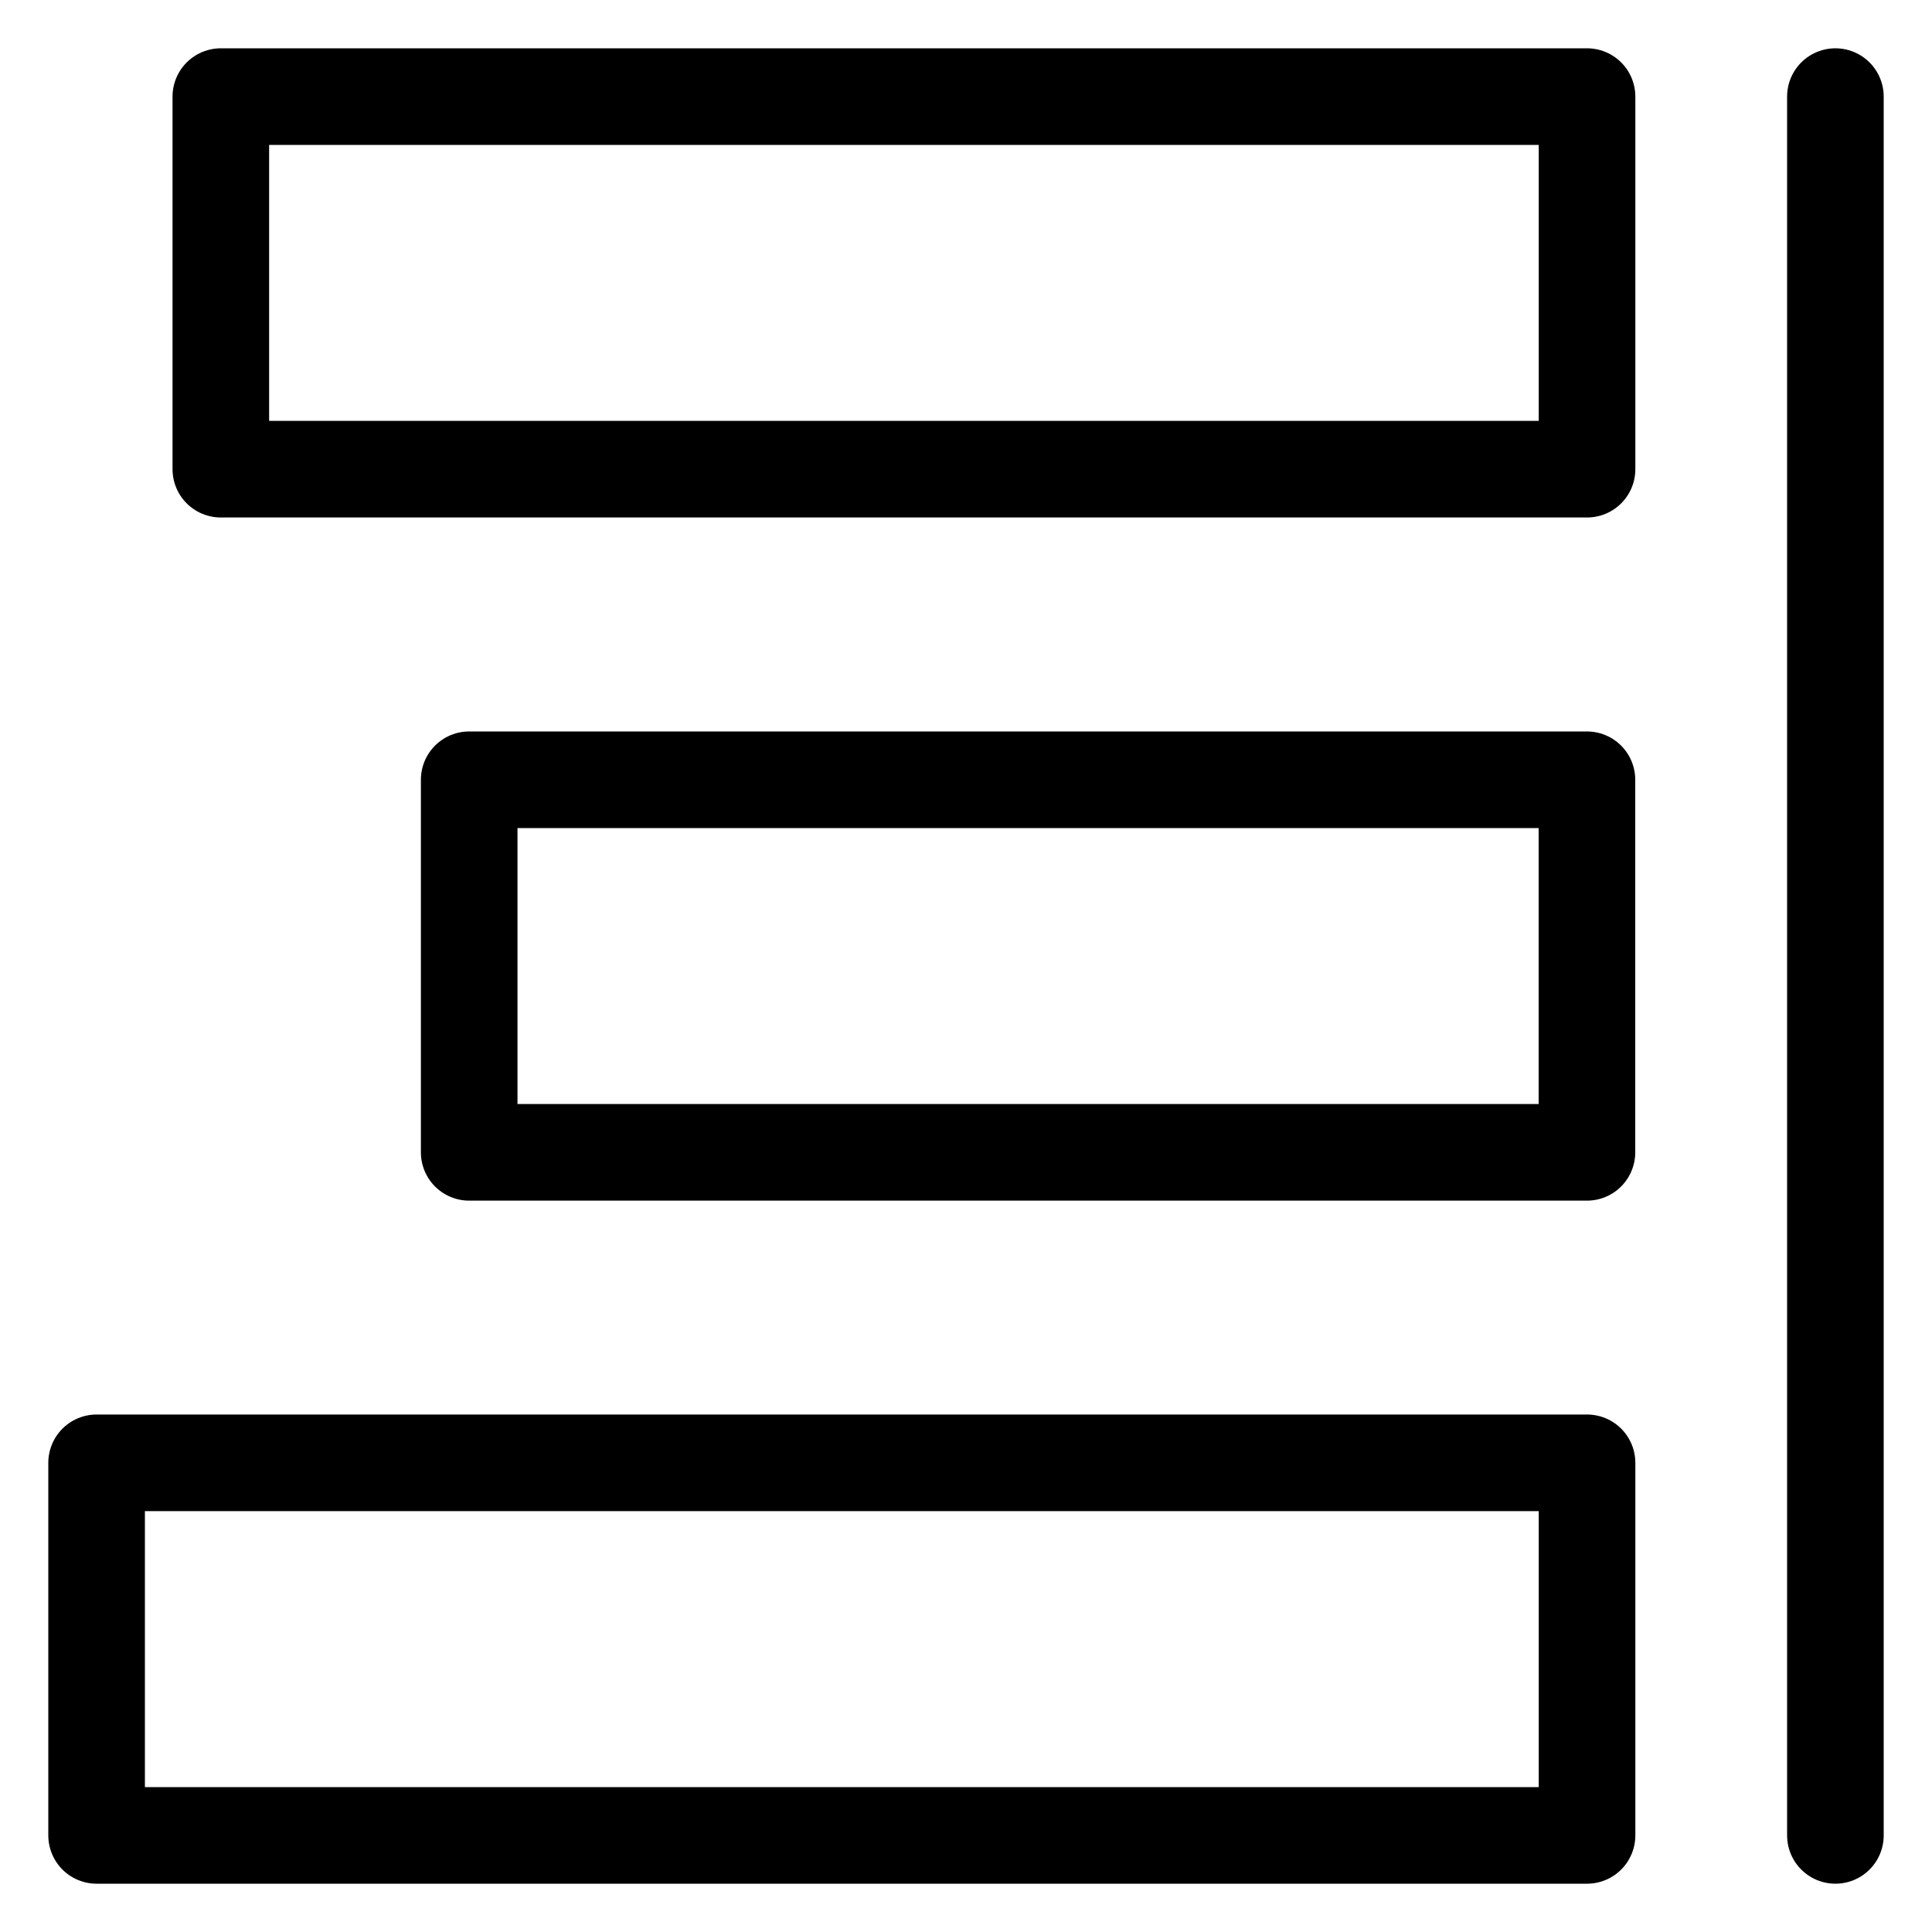
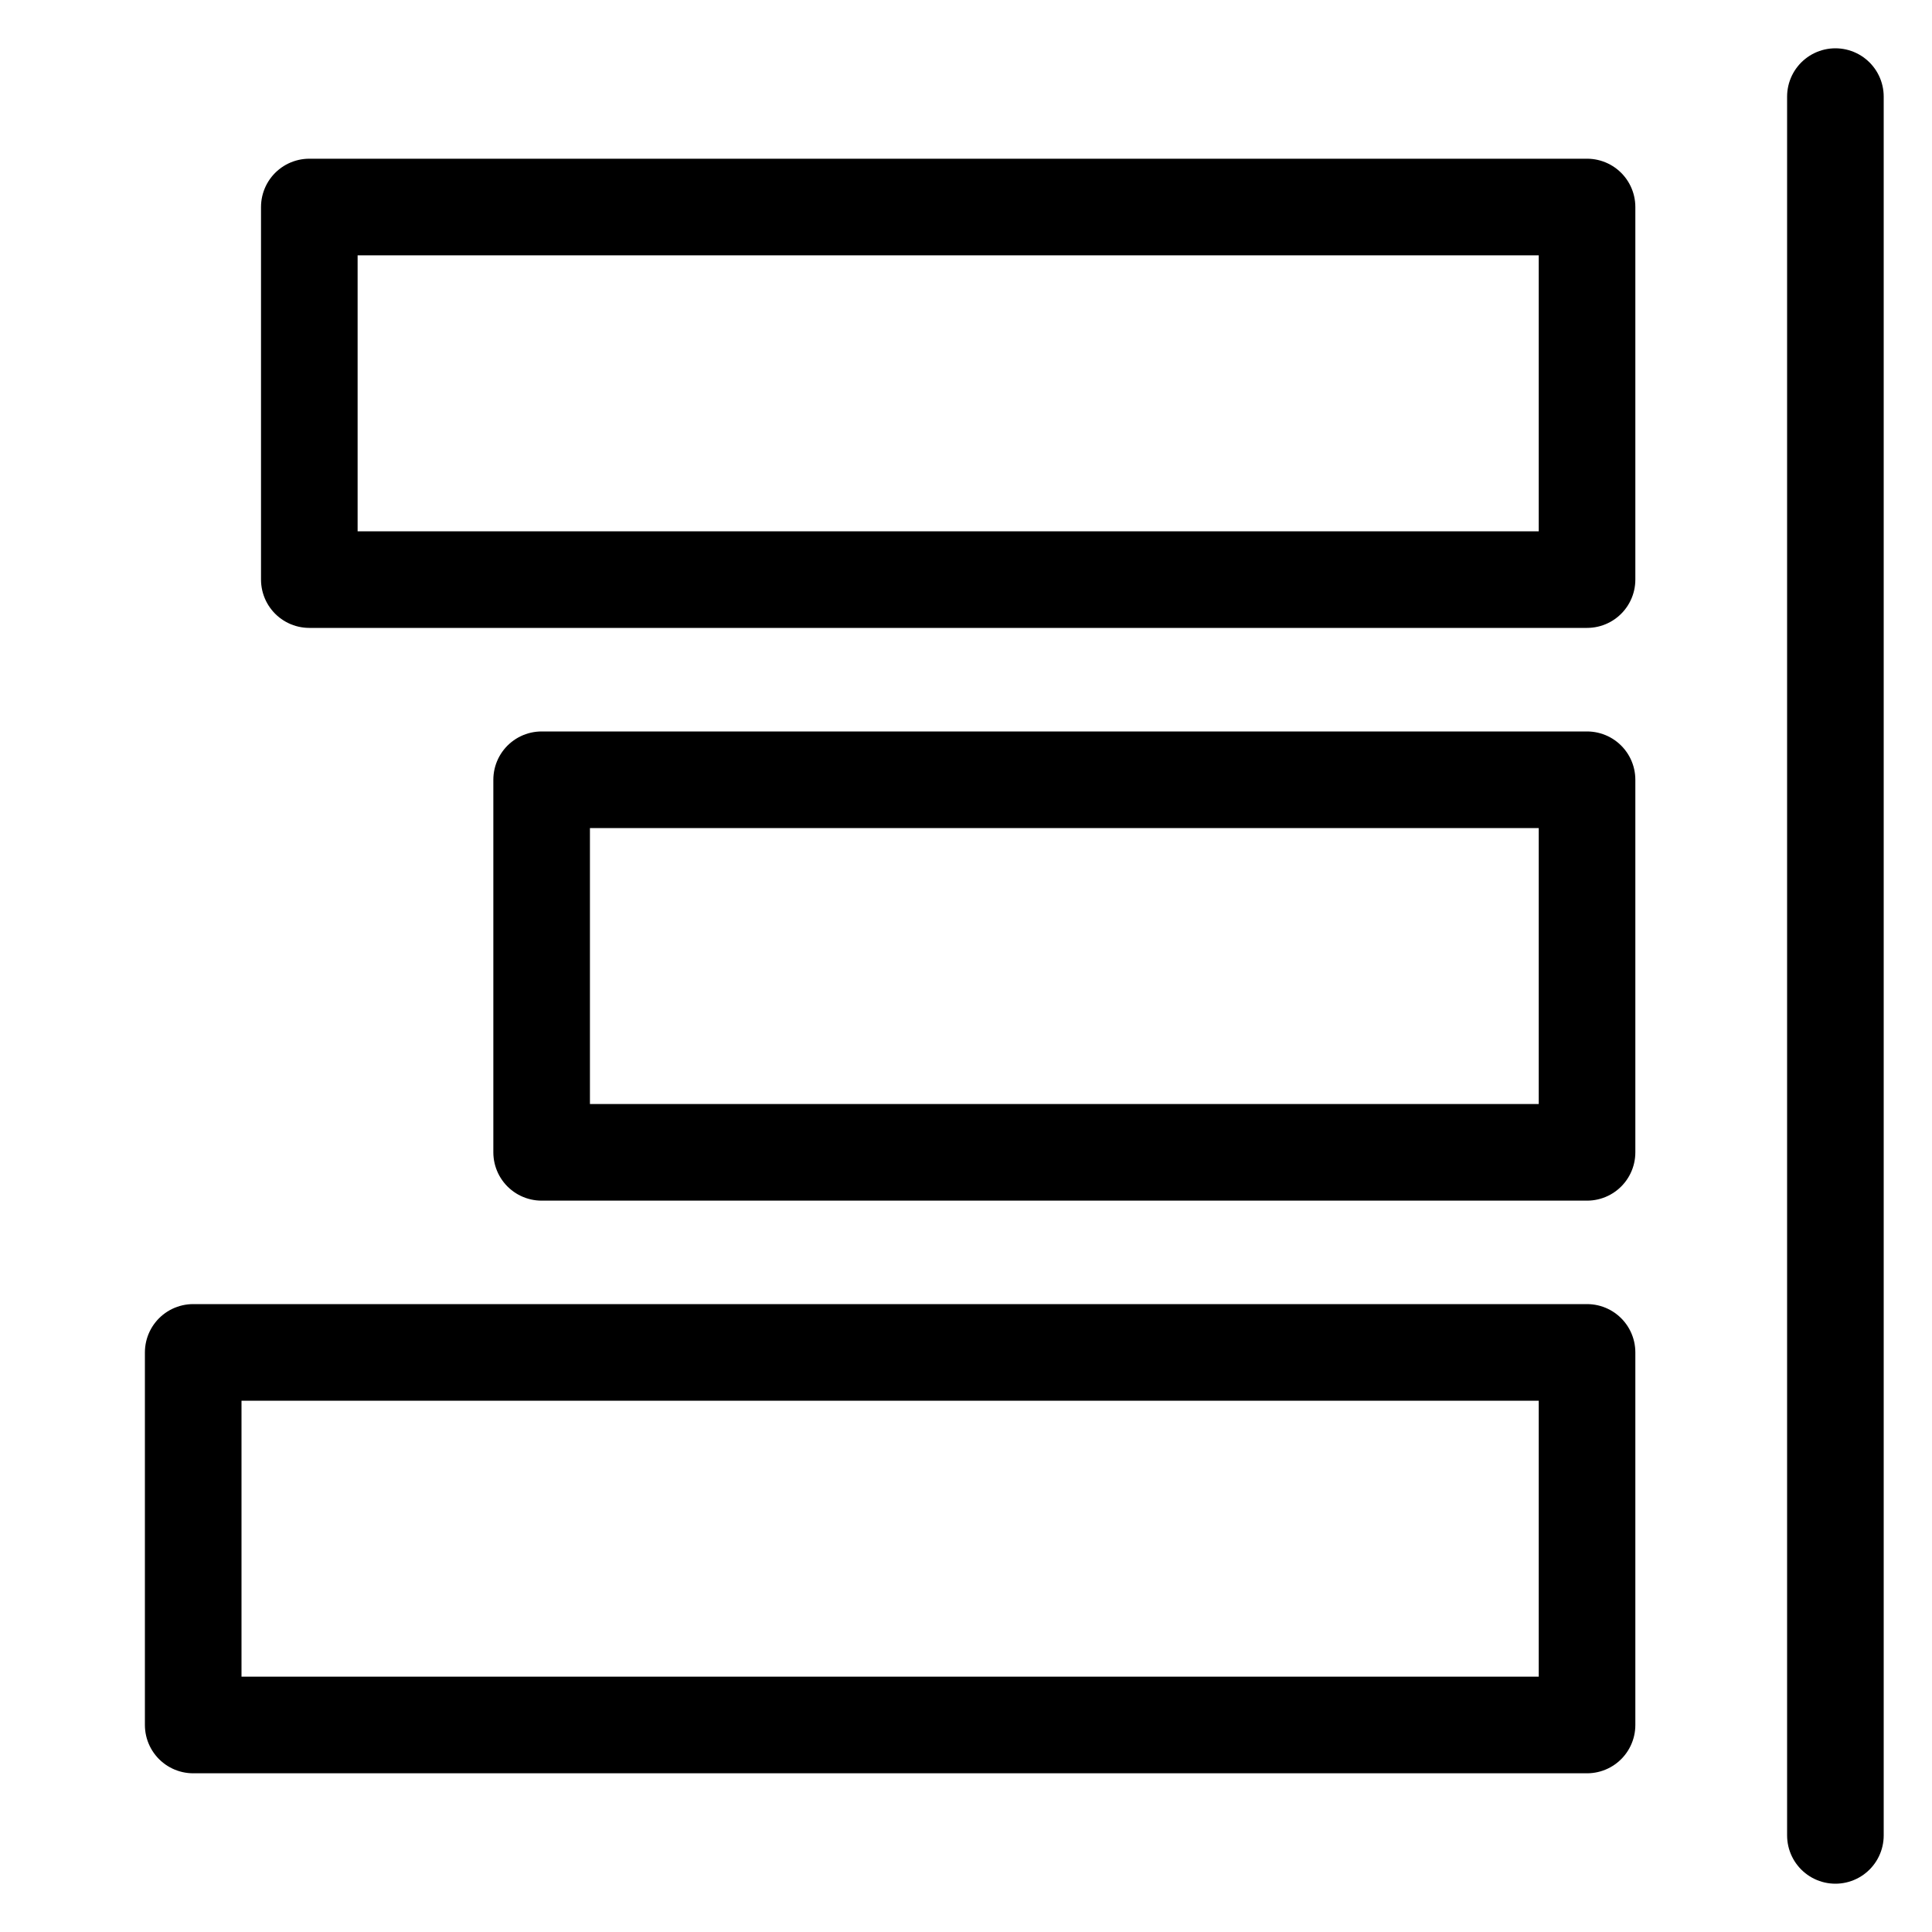
<svg xmlns="http://www.w3.org/2000/svg" width="20" height="20" viewBox="0 0 20 20" version="1.1" id="svg836">
  <defs id="defs830" />
-   <rect style="fill:none;stroke:#000000;stroke-width:1;stroke-linecap:round;stroke-linejoin:round" id="rect910" width="3.857" height="15.429" x="-19" y="1" transform="rotate(-90)" />
-   <rect y="4.857" x="-11.929" height="11.571" width="3.857" id="rect912" style="fill:none;stroke:#000000;stroke-width:1;stroke-linecap:round;stroke-linejoin:round" transform="rotate(-90)" />
-   <rect style="fill:none;stroke:#000000;stroke-width:1;stroke-linecap:round;stroke-linejoin:round" id="rect914" width="3.857" height="14.143" x="-4.857" y="2.286" transform="rotate(-90)" />
+   <path id="rect910" style="fill:none;stroke:#000000;stroke-width:1;stroke-linecap:round;stroke-linejoin:round" transform="rotate(-90)" d="m -17.857,2 h 3.857 v 14.429 h -3.857 z" />
+   <path id="rect912" style="fill:none;stroke:#000000;stroke-width:1;stroke-linecap:round;stroke-linejoin:round" transform="rotate(-90)" d="m -11.929,5.607 h 3.857 V 16.429 H -11.929 Z" />
+   <path id="rect914" style="fill:none;stroke:#000000;stroke-width:1;stroke-linecap:round;stroke-linejoin:round" transform="rotate(-90)" d="m -6,3.202 h 3.857 V 16.429 H -6 Z" />
  <path style="fill:none;stroke:#000000;stroke-width:1;stroke-linecap:round;stroke-linejoin:miter;stroke-miterlimit:4;stroke-dasharray:none;stroke-dashoffset:0;stroke-opacity:1" d="M 19,19 V 1" id="path916" />
</svg>
